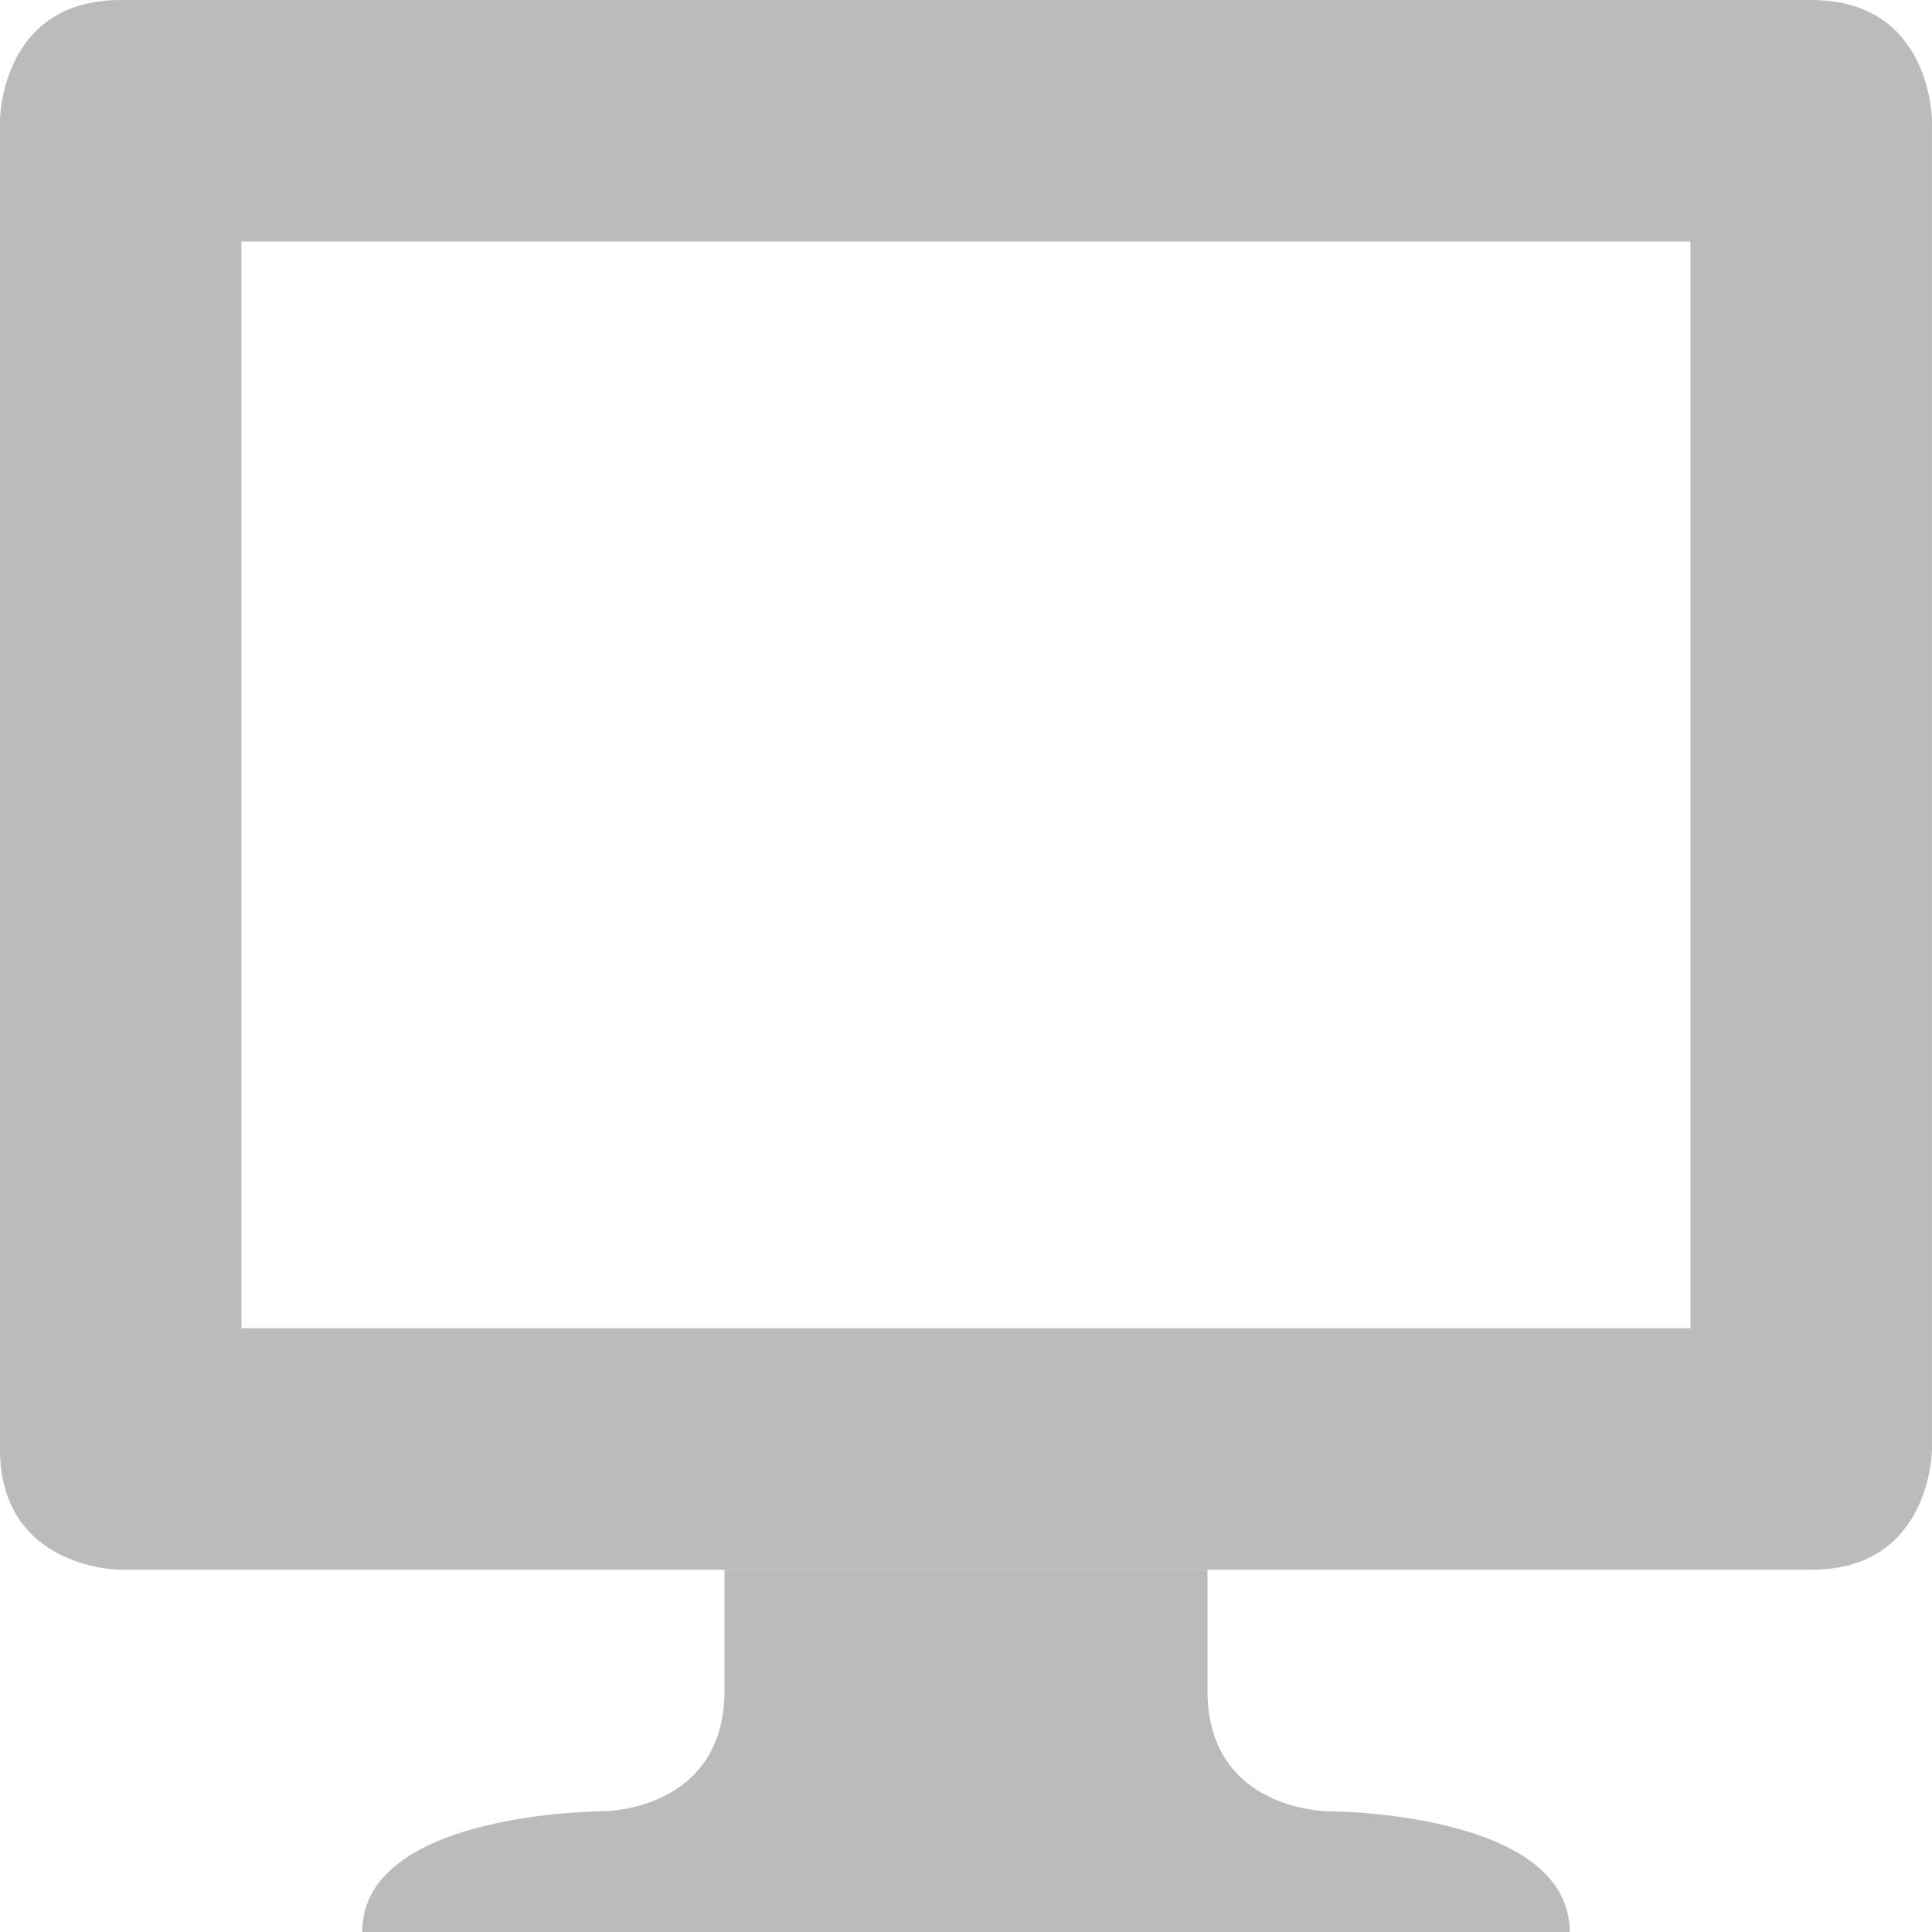
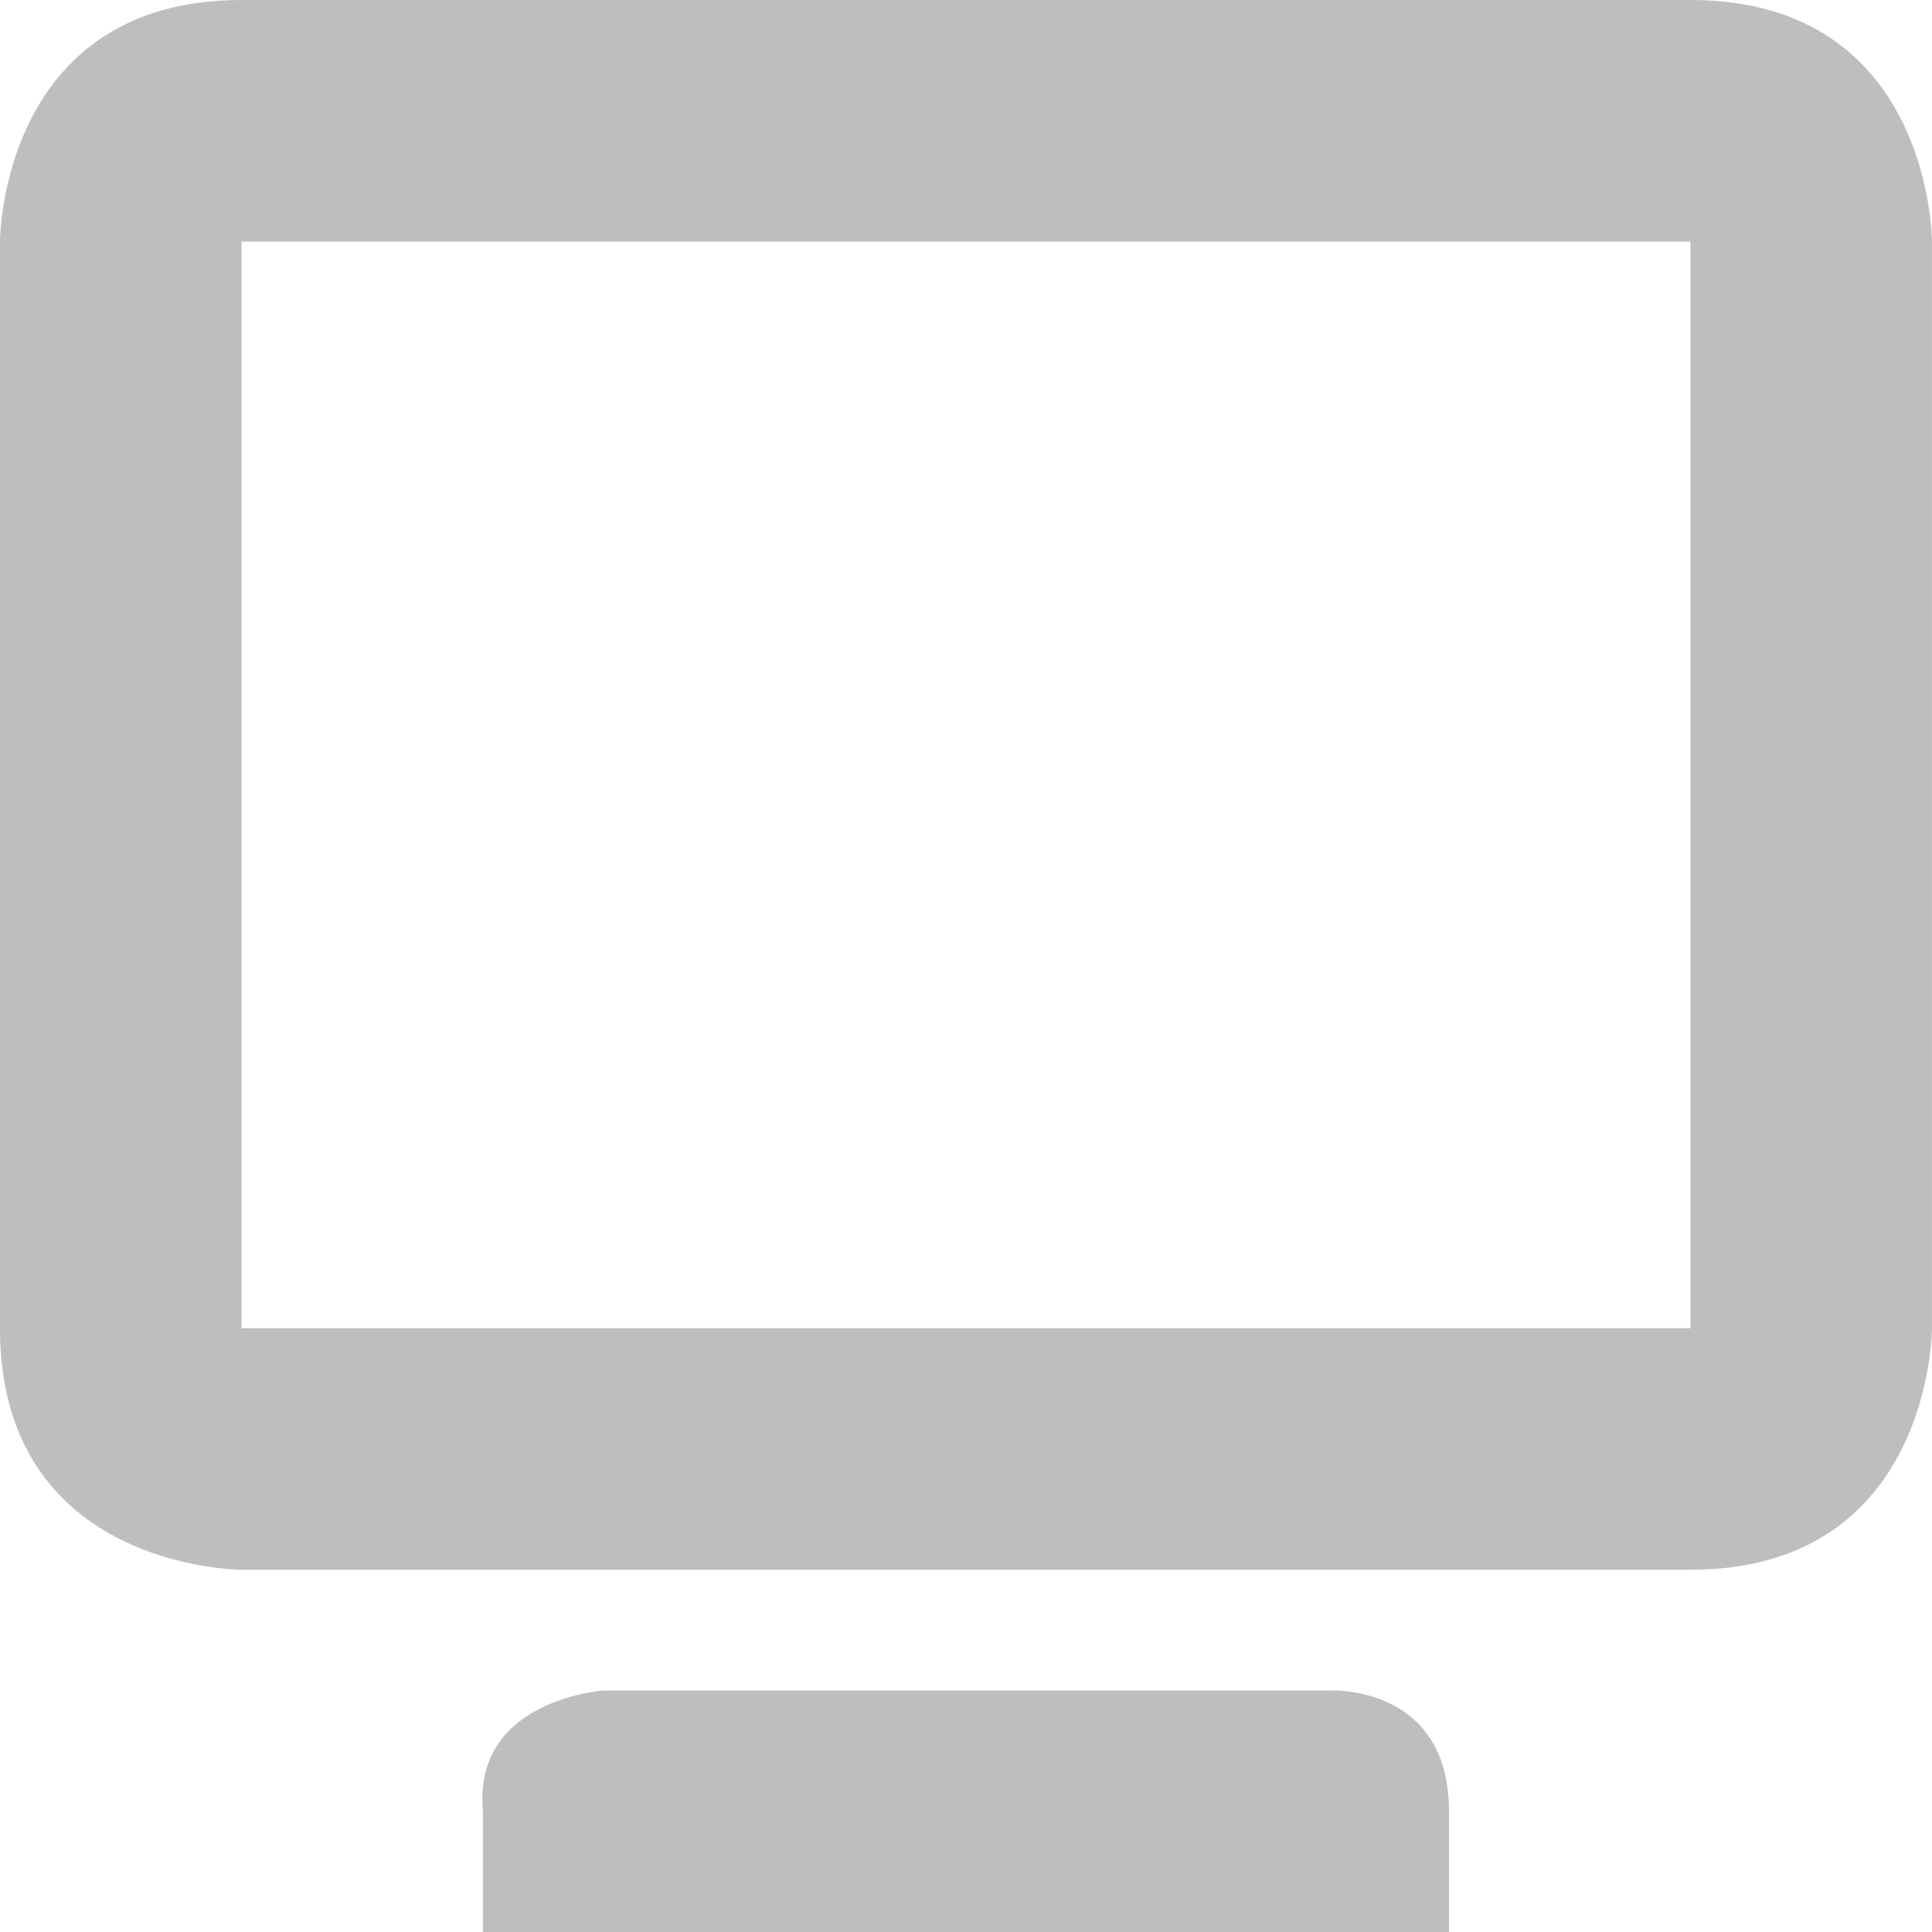
<svg xmlns="http://www.w3.org/2000/svg" xmlns:ns1="http://www.openswatchbook.org/uri/2009/osb" height="16" id="svg7384" style="enable-background:new" version="1.1" width="16">
  <defs id="defs7386">
    <linearGradient id="linearGradient5606" ns1:paint="solid">
      <stop id="stop5608" offset="0" style="stop-color:#000000;stop-opacity:1;" />
    </linearGradient>
-     <filter color-interpolation-filters="sRGB" id="filter7554">
+     <filter id="filter7554" style="color-interpolation-filters:sRGB">
      <feBlend id="feBlend7556" in2="BackgroundImage" mode="darken" />
    </filter>
  </defs>
  <g id="layer9" style="display:inline" transform="translate(-381.0002,131)" />
  <g id="layer10" style="display:inline;filter:url(#filter7554)" transform="translate(-381.0002,131)">
-     <g id="g16470-5" transform="translate(333.0004,-529)">
-       
-     </g>
-     <path d="m 382,-131 c -1,0 -1,1 -1,1 l 0,11 c 0,1 1,1 1,1 l 14,0 c 1,0 1,-1 1,-1 l 0,-11 c 0,0 0,-1 -1,-1 l -14,0 z m 1,2 12,0 0,9 -12,0 0,-9 z" id="rect16474-7" style="fill:#bbbbbb;fill-opacity:1;stroke:none" />
-     <path d="m 387,-118 0,1 c 0,1 -1,1 -1,1 0,0 -2,0 -2,1 l 10,0 c 0,-1 -2,-1 -2,-1 0,0 -1,0 -1,-1 l 0,-1 z" id="rect7361" style="color:#bebebe;fill:#bbbbbb;fill-opacity:1;fill-rule:nonzero;stroke:none;stroke-width:1.2;marker:none;visibility:visible;display:inline;overflow:visible;enable-background:accumulate" />
+     <path d="m 383,-131 c -2,0 -2,2 -2,2 l 0,9 c 0,2 2,2 2,2 l 12,0 c 2,0 2,-2 2,-2 l 0,-9 c 0,0 0,-2 -2,-2 z m 0,2 12,0 0,9 -12,0 z" id="path9367-9" style="fill:#bebebe;fill-opacity:1;stroke:none" />
+     <path d="m 385,-116 0,1 8,0 0,-1 c 0,-1.061 -1,-1 -1,-1 l -6,0 c 0,0 -1.088,0.072 -1,1 z" id="path9369-9" style="color:#bebebe;display:inline;overflow:visible;visibility:visible;fill:#bebebe;fill-opacity:1;fill-rule:nonzero;stroke:none;stroke-width:1.2;marker:none;enable-background:accumulate" />
  </g>
  <g id="layer1" style="display:inline" transform="translate(-140,-486)" />
  <g id="layer14" style="display:inline" transform="translate(-381.0002,131)" />
  <g id="layer15" style="display:inline" transform="translate(-381.0002,131)" />
  <g id="g71291" style="display:inline" transform="translate(-381.0002,131)" />
  <g id="layer2" style="display:inline" transform="translate(-140,-336)" />
  <g id="g6058" style="display:inline" transform="translate(-140,-336)" />
  <g id="layer12" style="display:inline" transform="translate(-381.0002,131)" />
</svg>
